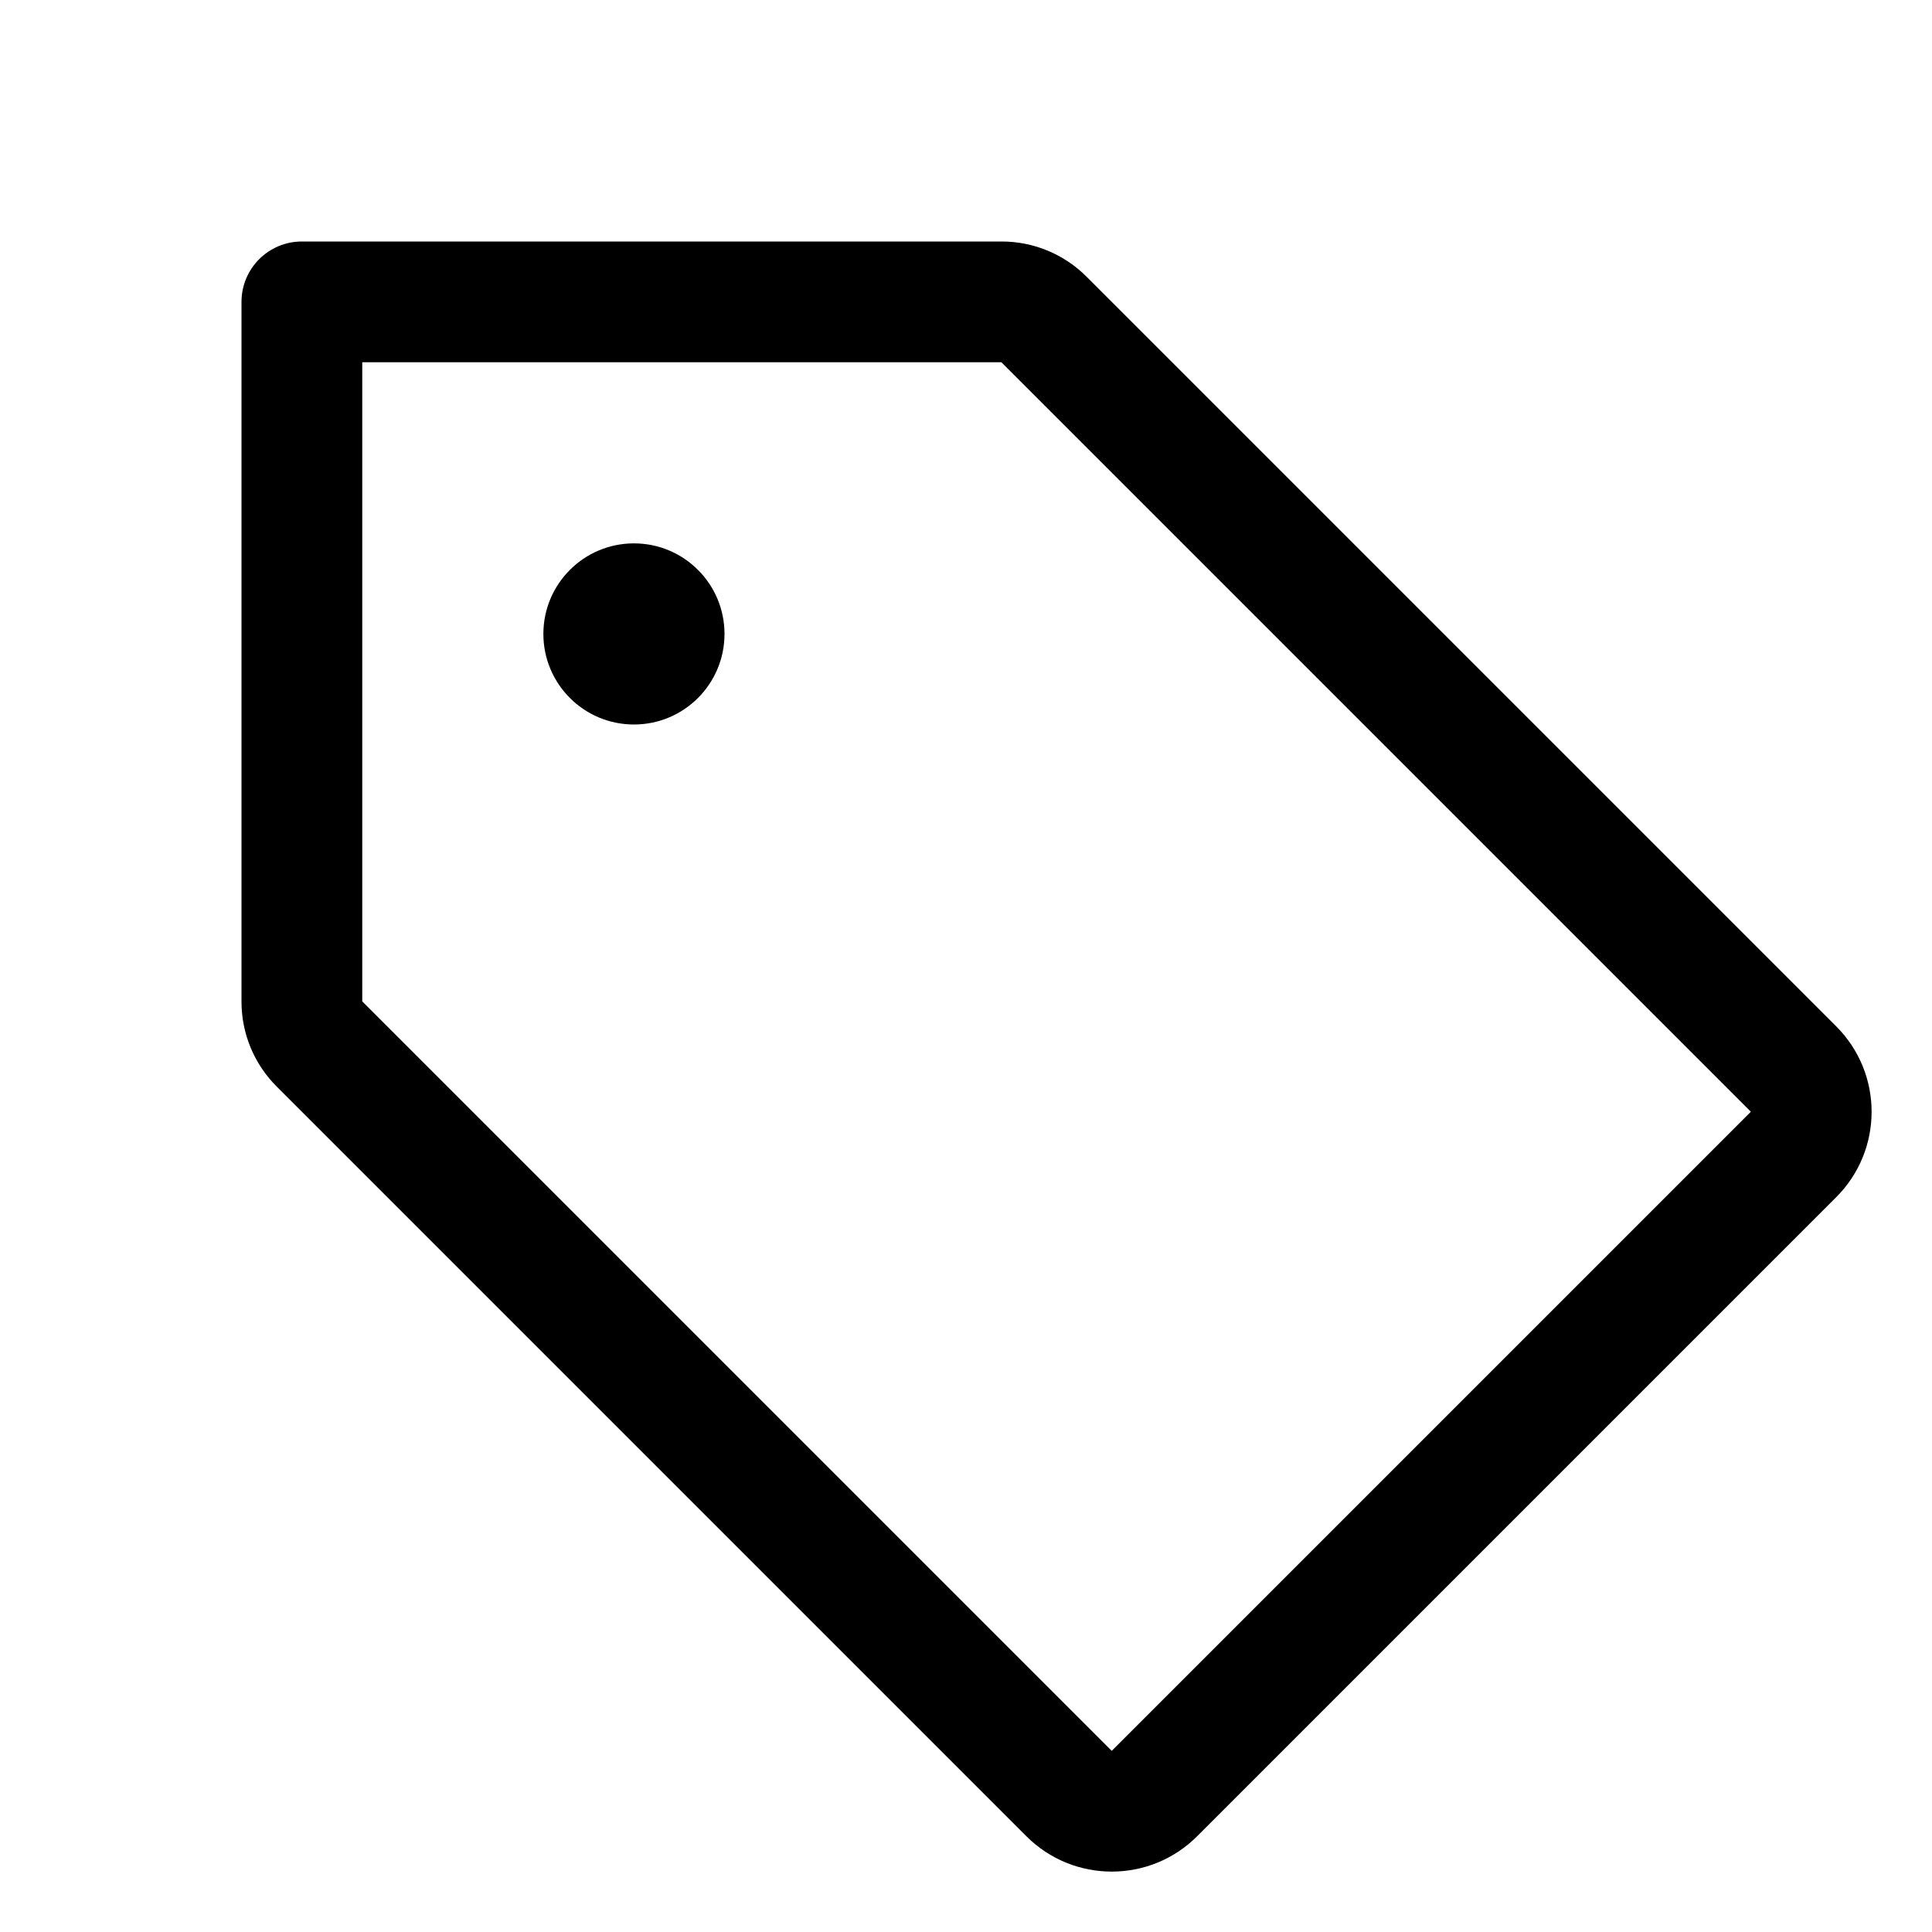
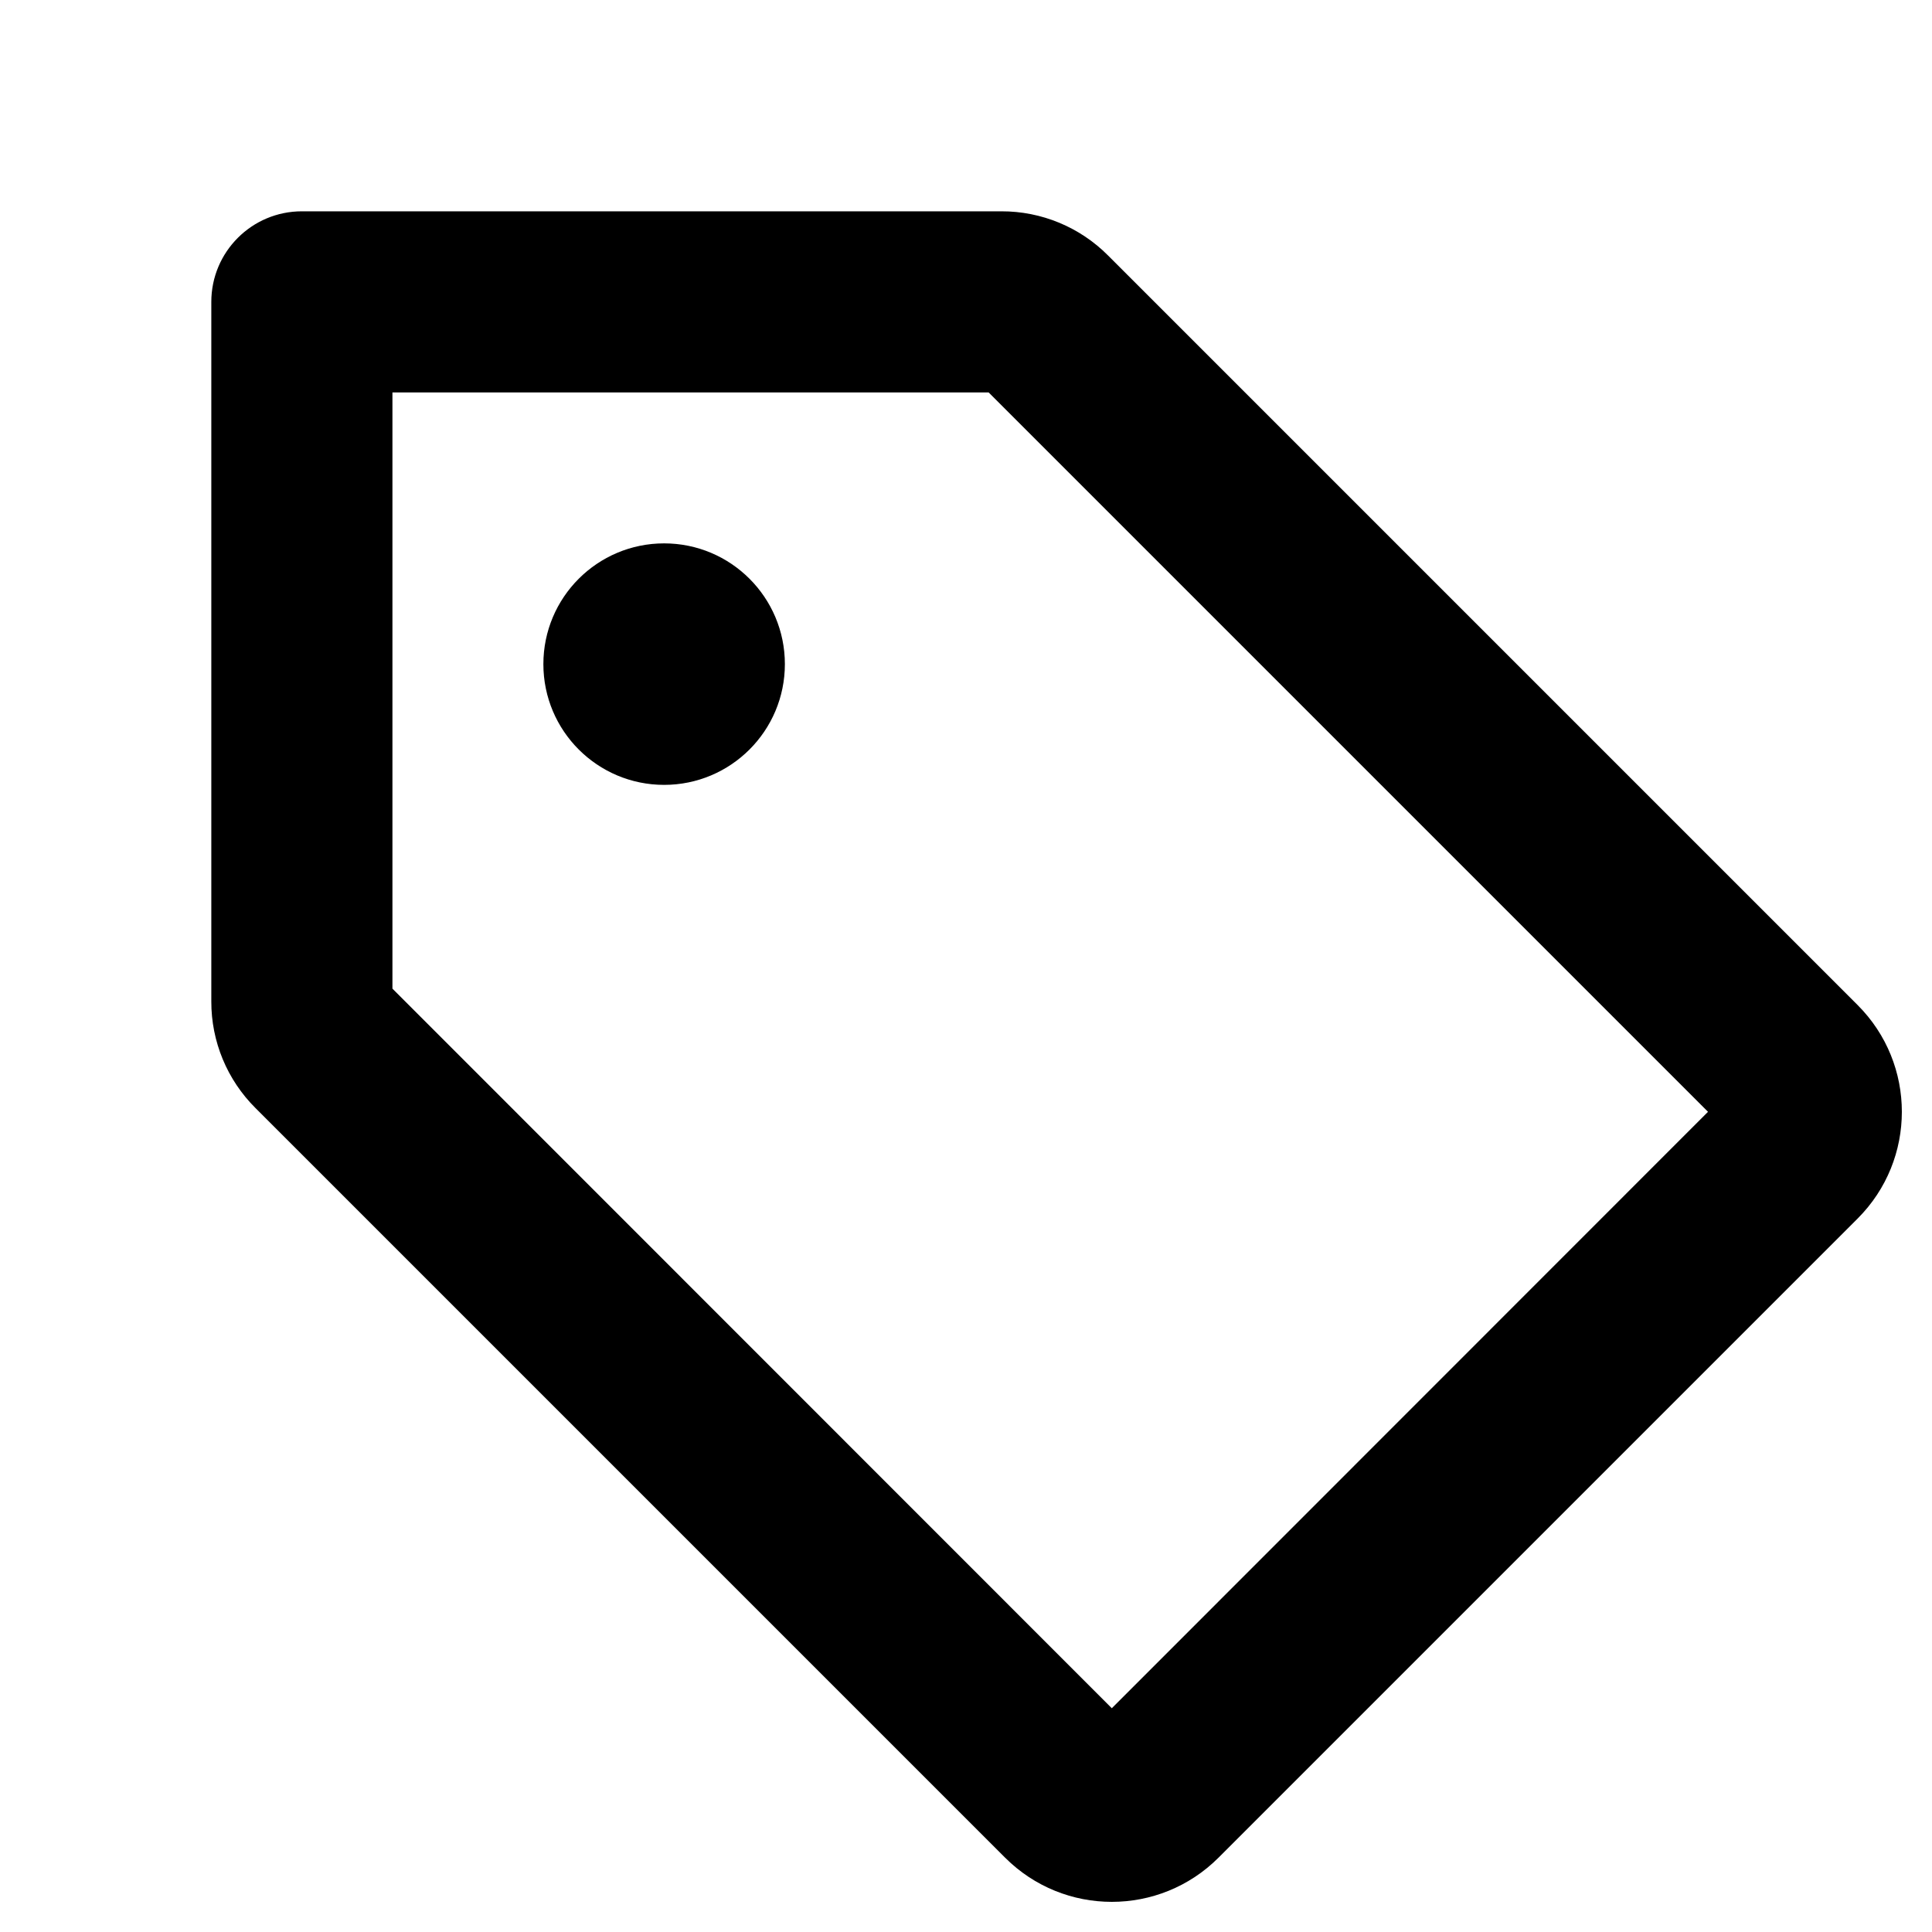
<svg xmlns="http://www.w3.org/2000/svg" fill="currentColor" viewBox="0 0 256 256">
-   <path d="M243.31,136,144,36.69A15.86,15.86,0,0,0,132.69,32H40a8,8,0,0,0-8,8v92.69A15.86,15.86,0,0,0,36.69,144L136,243.31a16,16,0,0,0,22.63,0l84.68-84.68a16,16,0,0,0,0-22.63ZM147.31,232,48,132.69V48h84.69L232,147.31ZM96,84a12,12,0,1,1-12-12A12,12,0,0,1,96,84Z" />
+   <path d="M246.15,133.18,146.83,33.86A19.85,19.85,0,0,0,132.69,28H40A12,12,0,0,0,28,40v92.69a19.85,19.85,0,0,0,5.86,14.14l99.32,99.32a20,20,0,0,0,28.28,0l84.69-84.69A20,20,0,0,0,246.15,133.18Zm-98.83,93.17L52,131V52h79l95.32,95.32ZM104,88A16,16,0,1,1,88,72,16,16,0,0,1,104,88Z" />
</svg>
